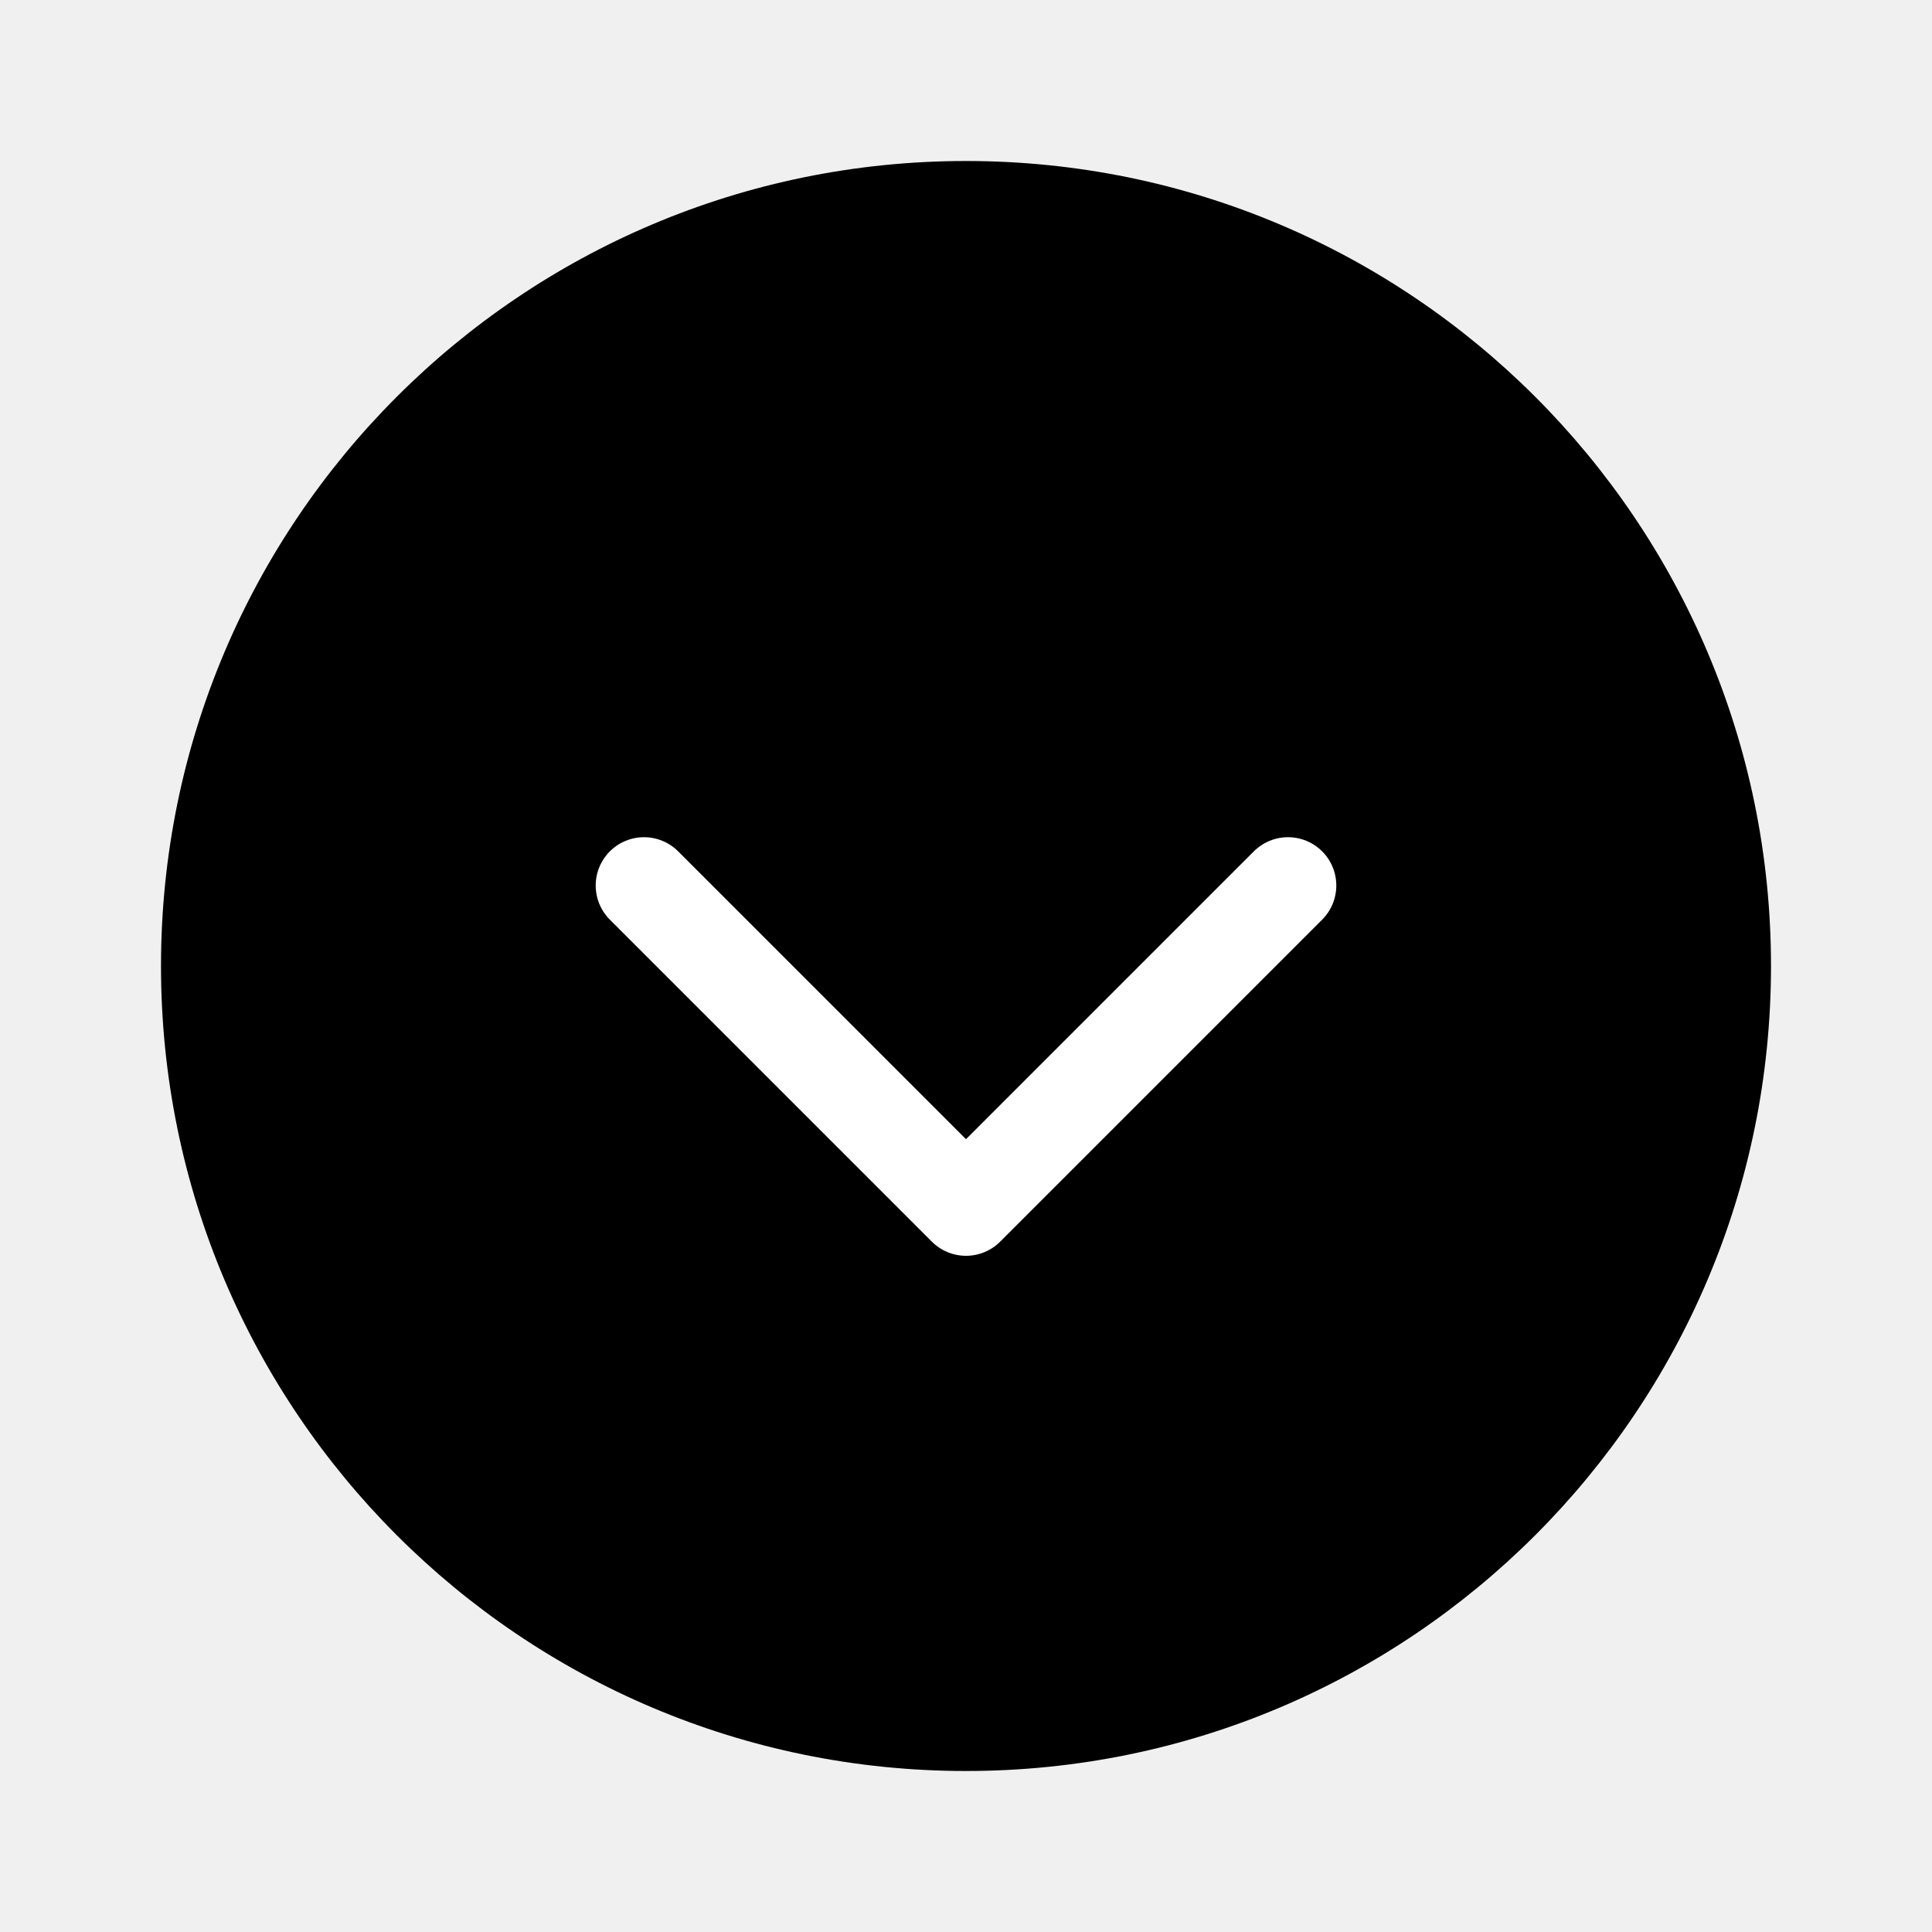
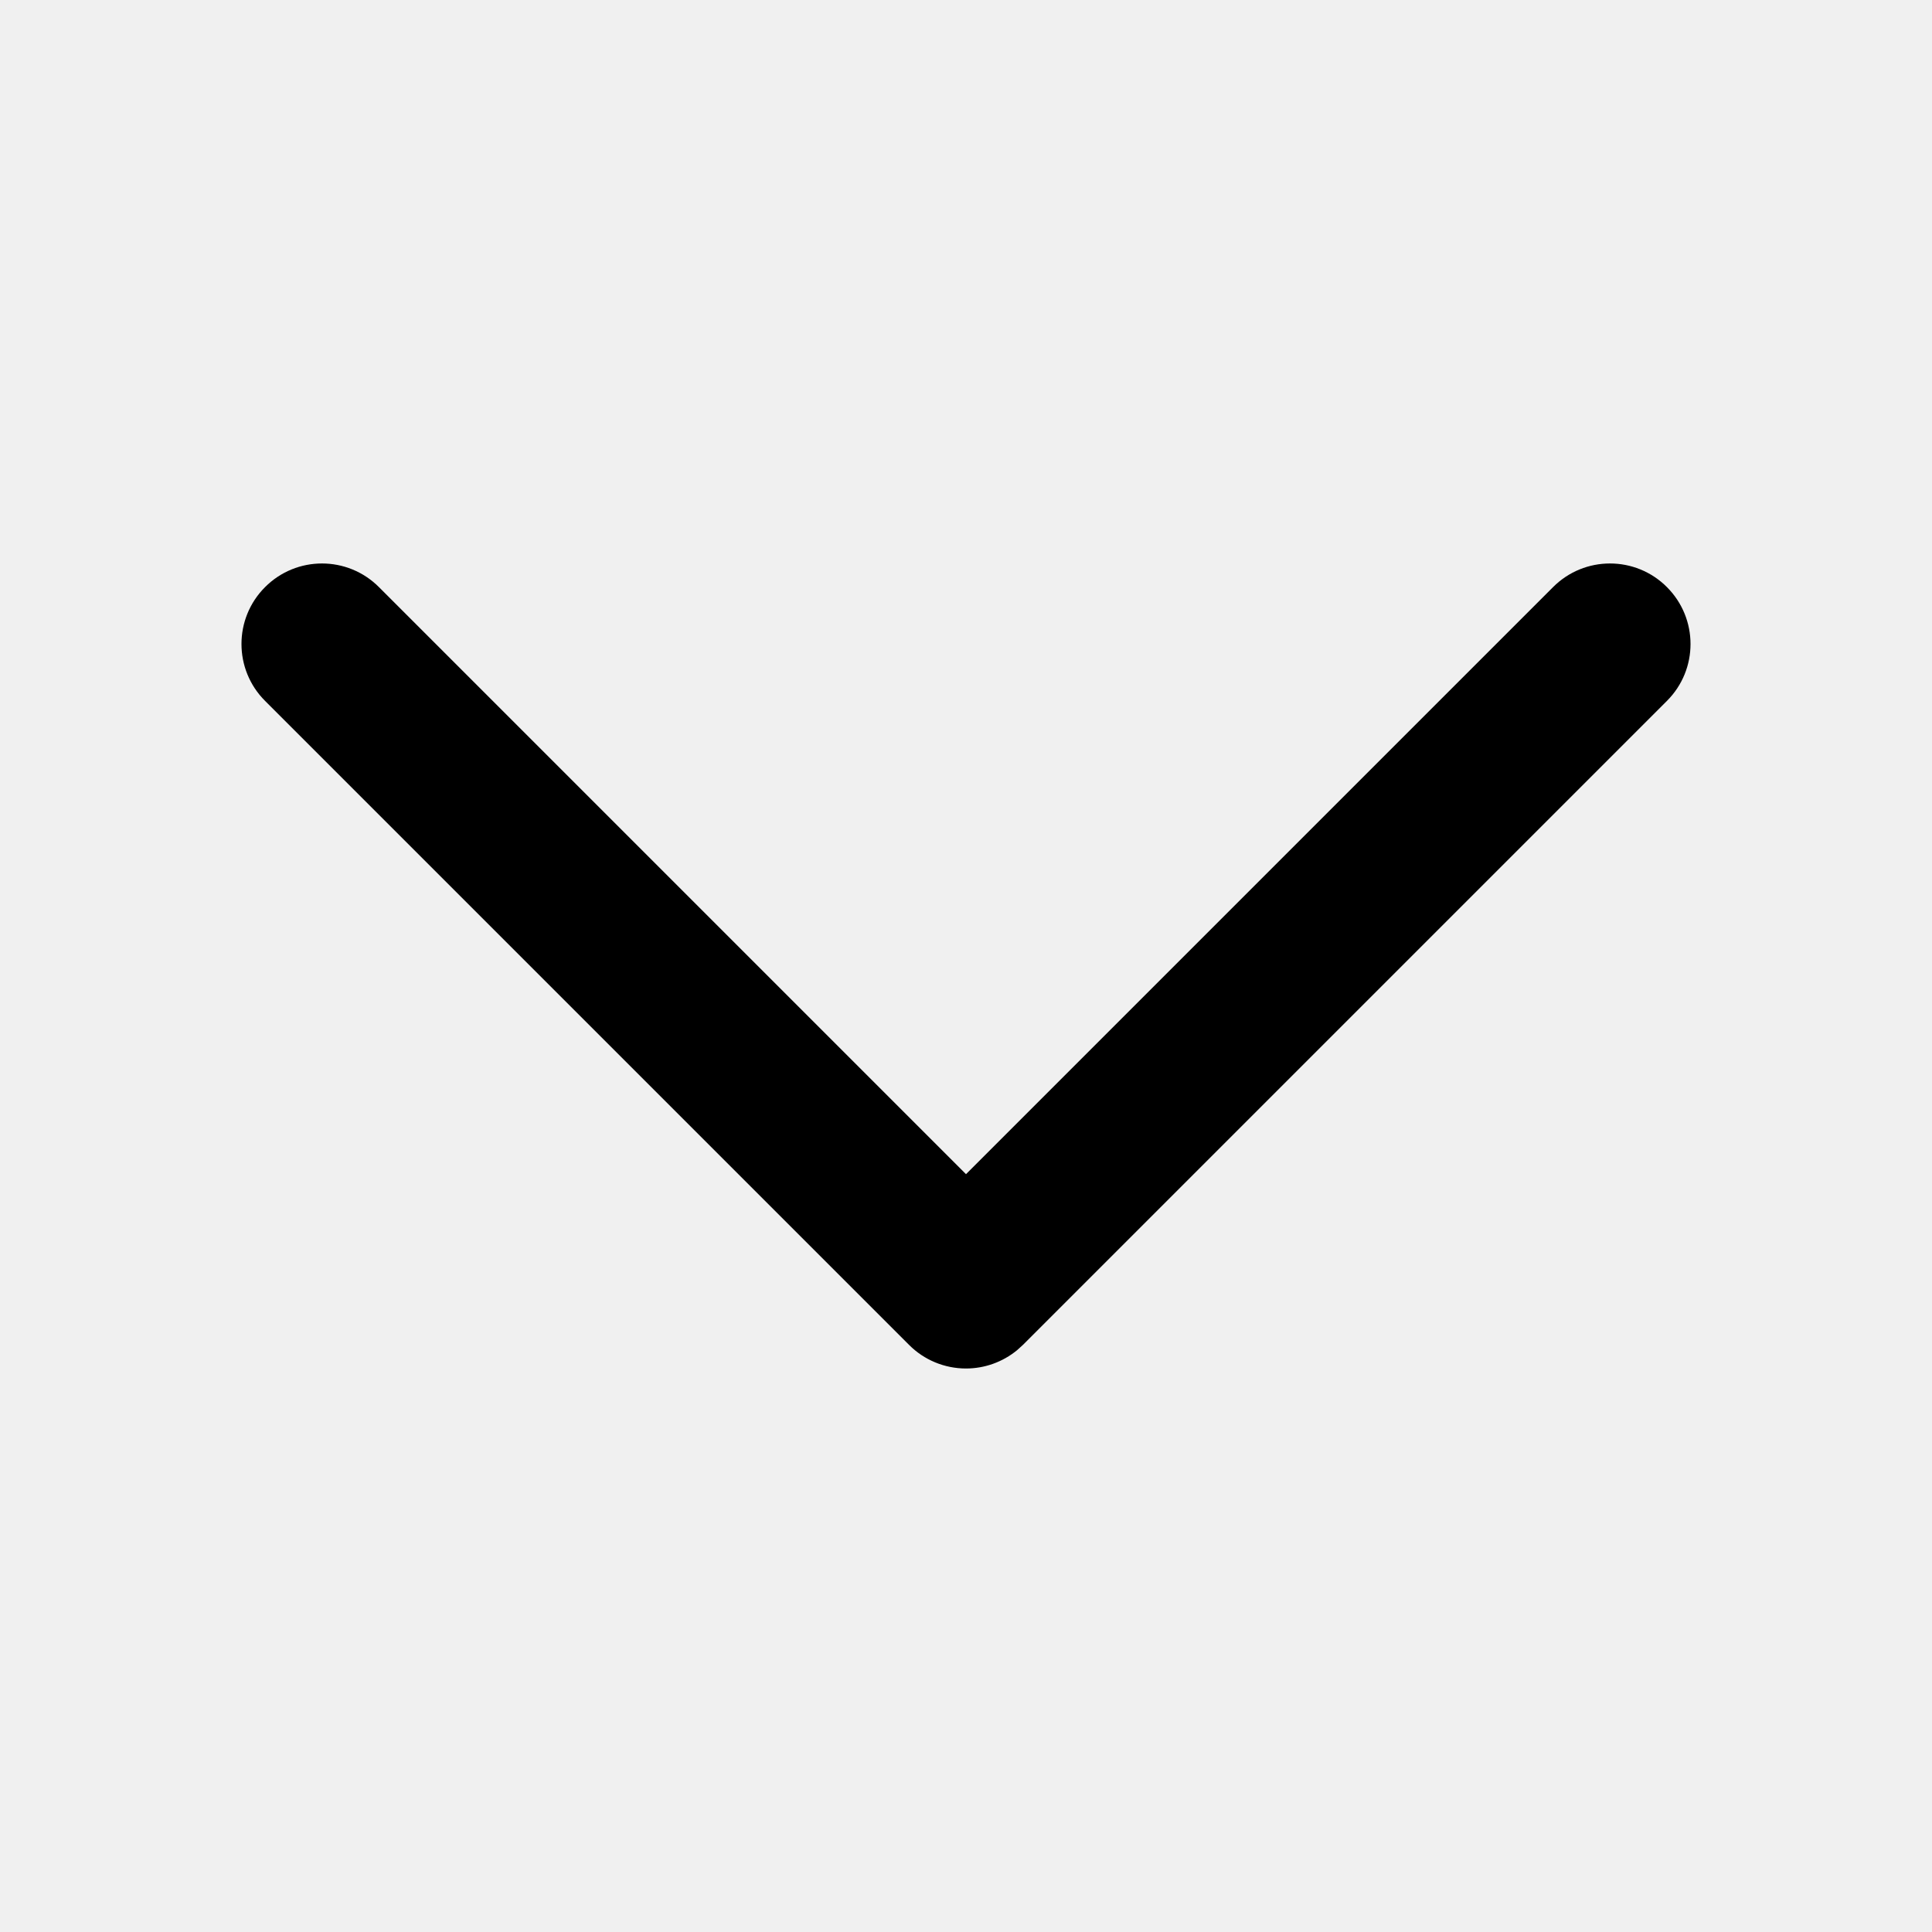
<svg xmlns="http://www.w3.org/2000/svg" width="24" height="24" viewBox="0 0 24 24" fill="none">
-   <g clip-path="url(#clip0_3297_1382)">
-     <path d="M12 22C17.523 22 22 17.523 22 12C22 6.477 17.523 2 12 2C6.477 2 2 6.477 2 12C2 17.523 6.477 22 12 22Z" fill="currentColor" />
-     <path d="M8 11L12 15L16 11" stroke="white" stroke-width="1.2" stroke-linecap="round" stroke-linejoin="round" />
-   </g>
-   <defs>
-     <clipPath id="clip0_3297_1382">
-       <rect width="24" height="24" fill="white" />
-     </clipPath>
-   </defs>
+   <path d="M19.293 7.293C19.683 6.902 20.317 6.902 20.707 7.293C21.098 7.684 21.098 8.317 20.707 8.707L12.707 16.707L12.634 16.773C12.456 16.919 12.232 17 12 17C11.735 17 11.48 16.895 11.293 16.707L3.293 8.707C2.902 8.317 2.902 7.683 3.293 7.293C3.683 6.902 4.317 6.902 4.707 7.293L12 14.586L19.293 7.293Z" fill="currentColor" />
</svg>
